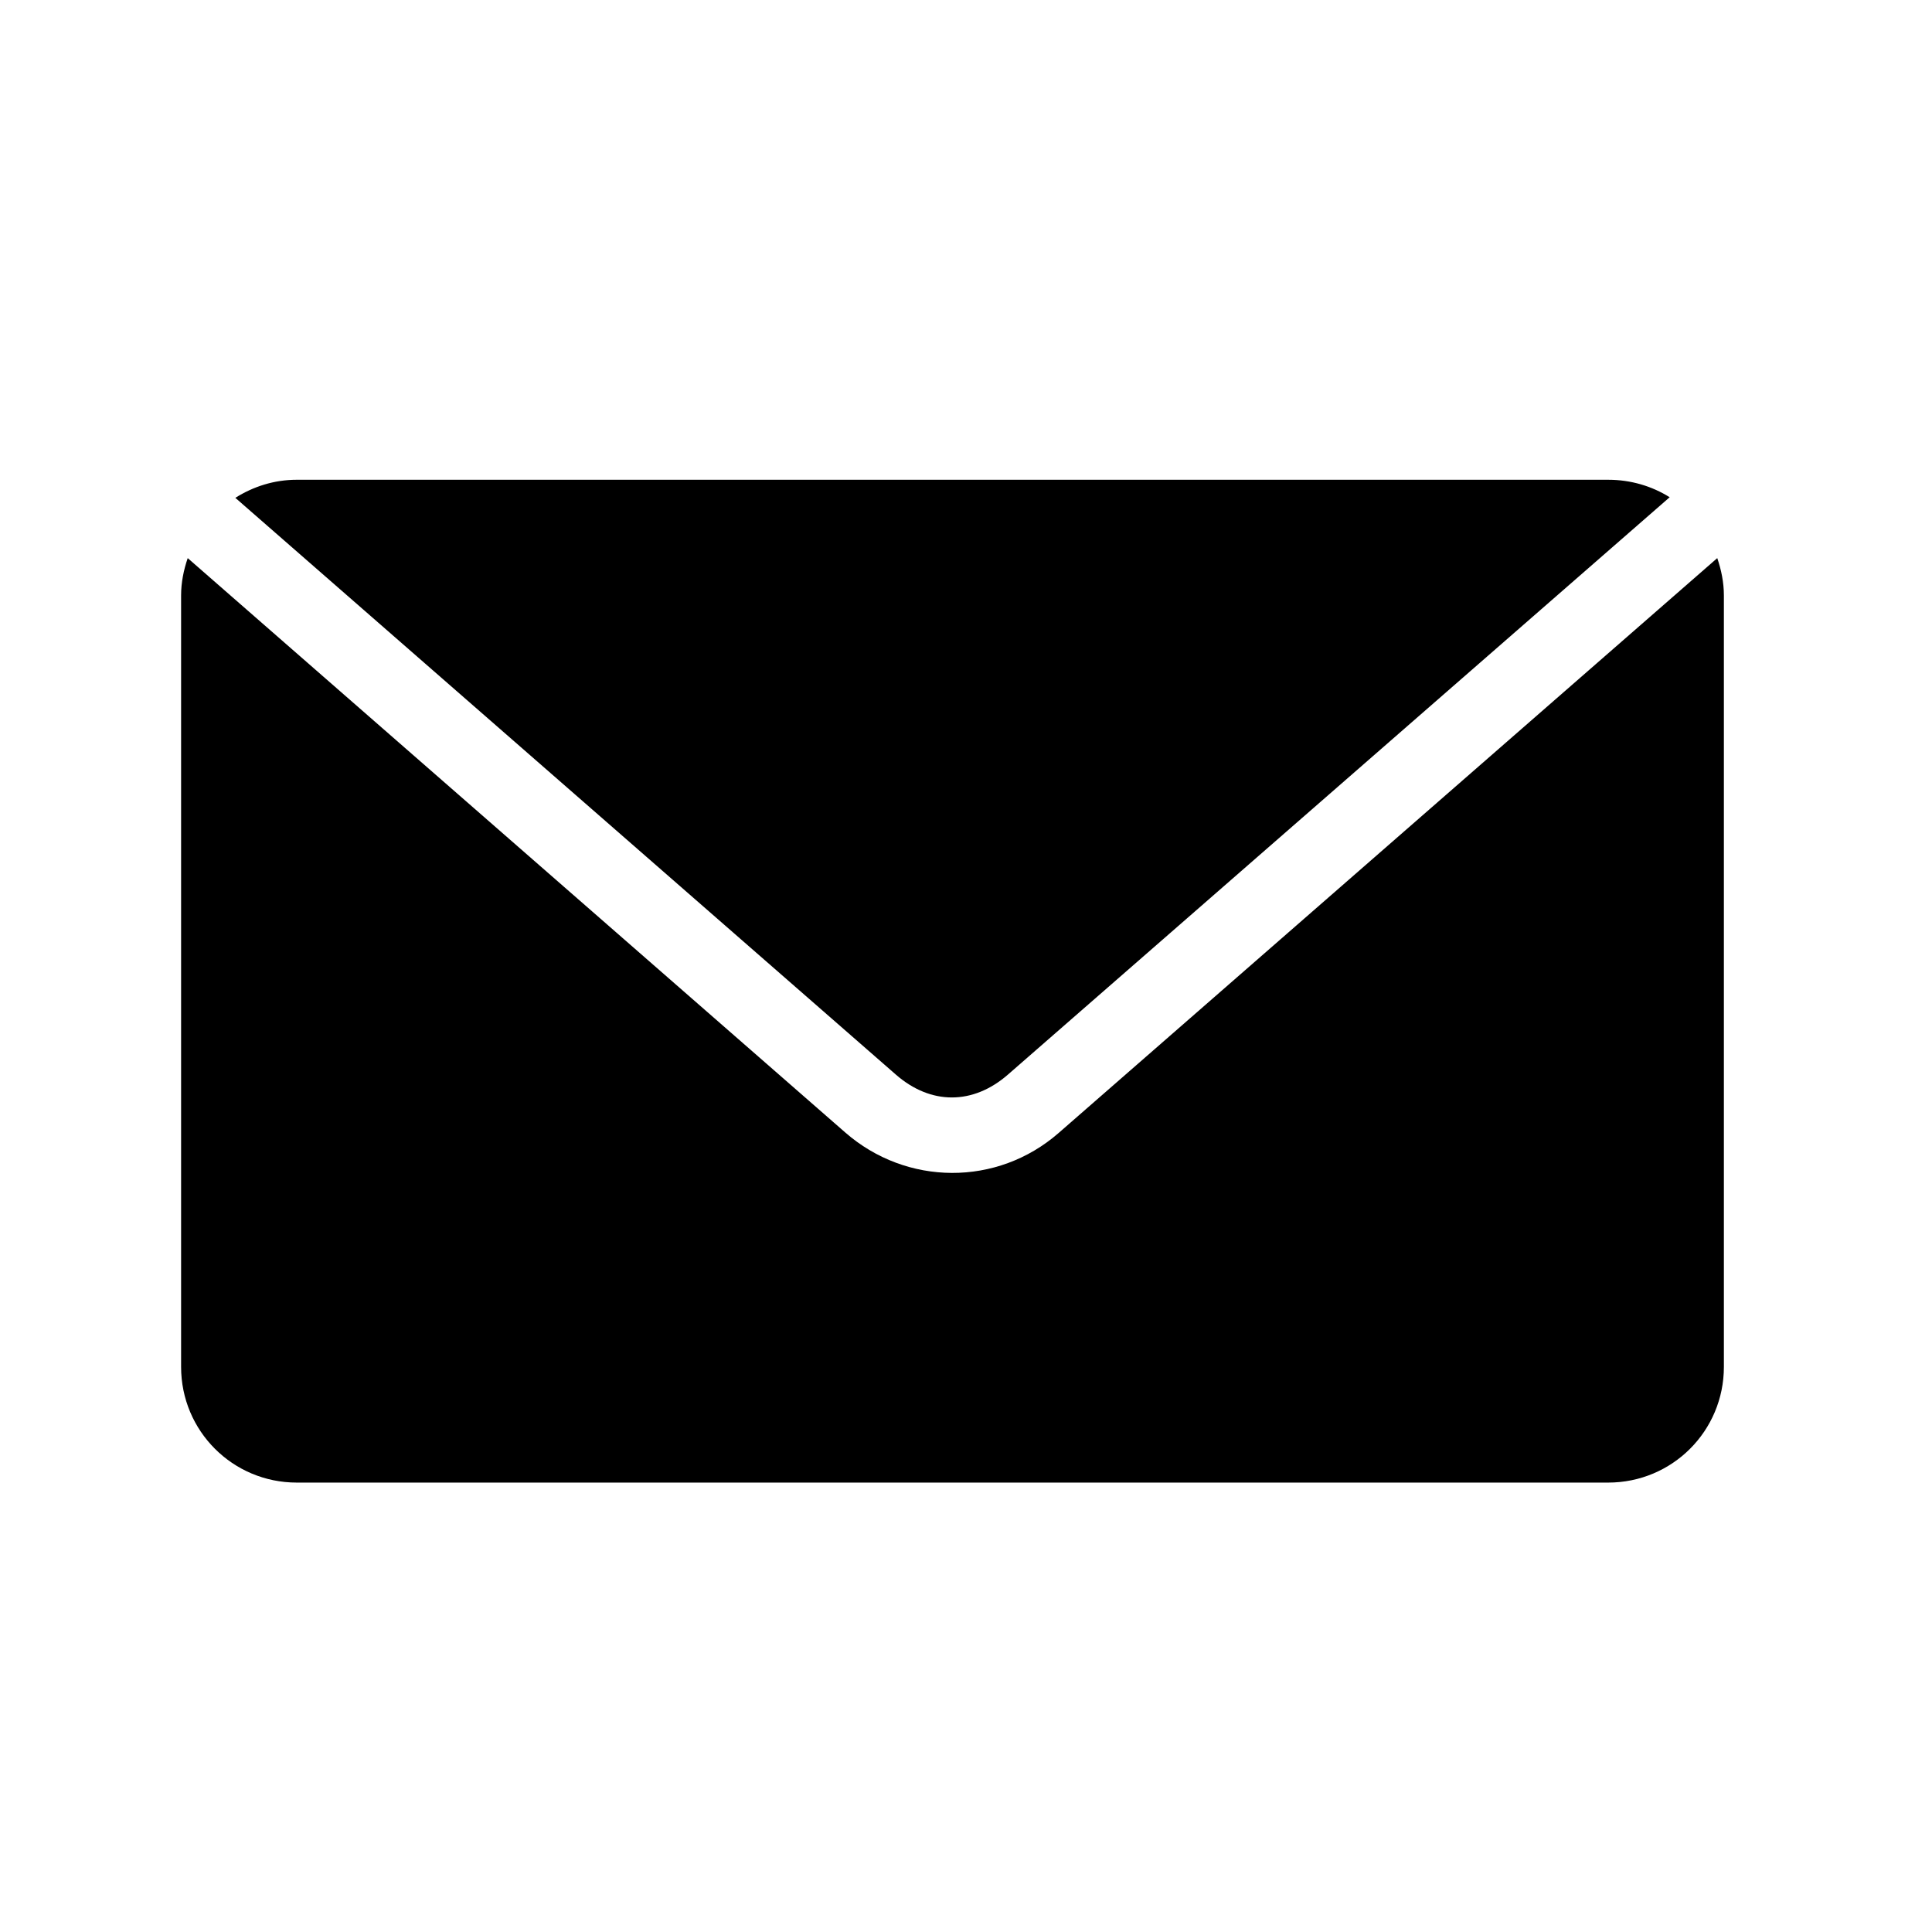
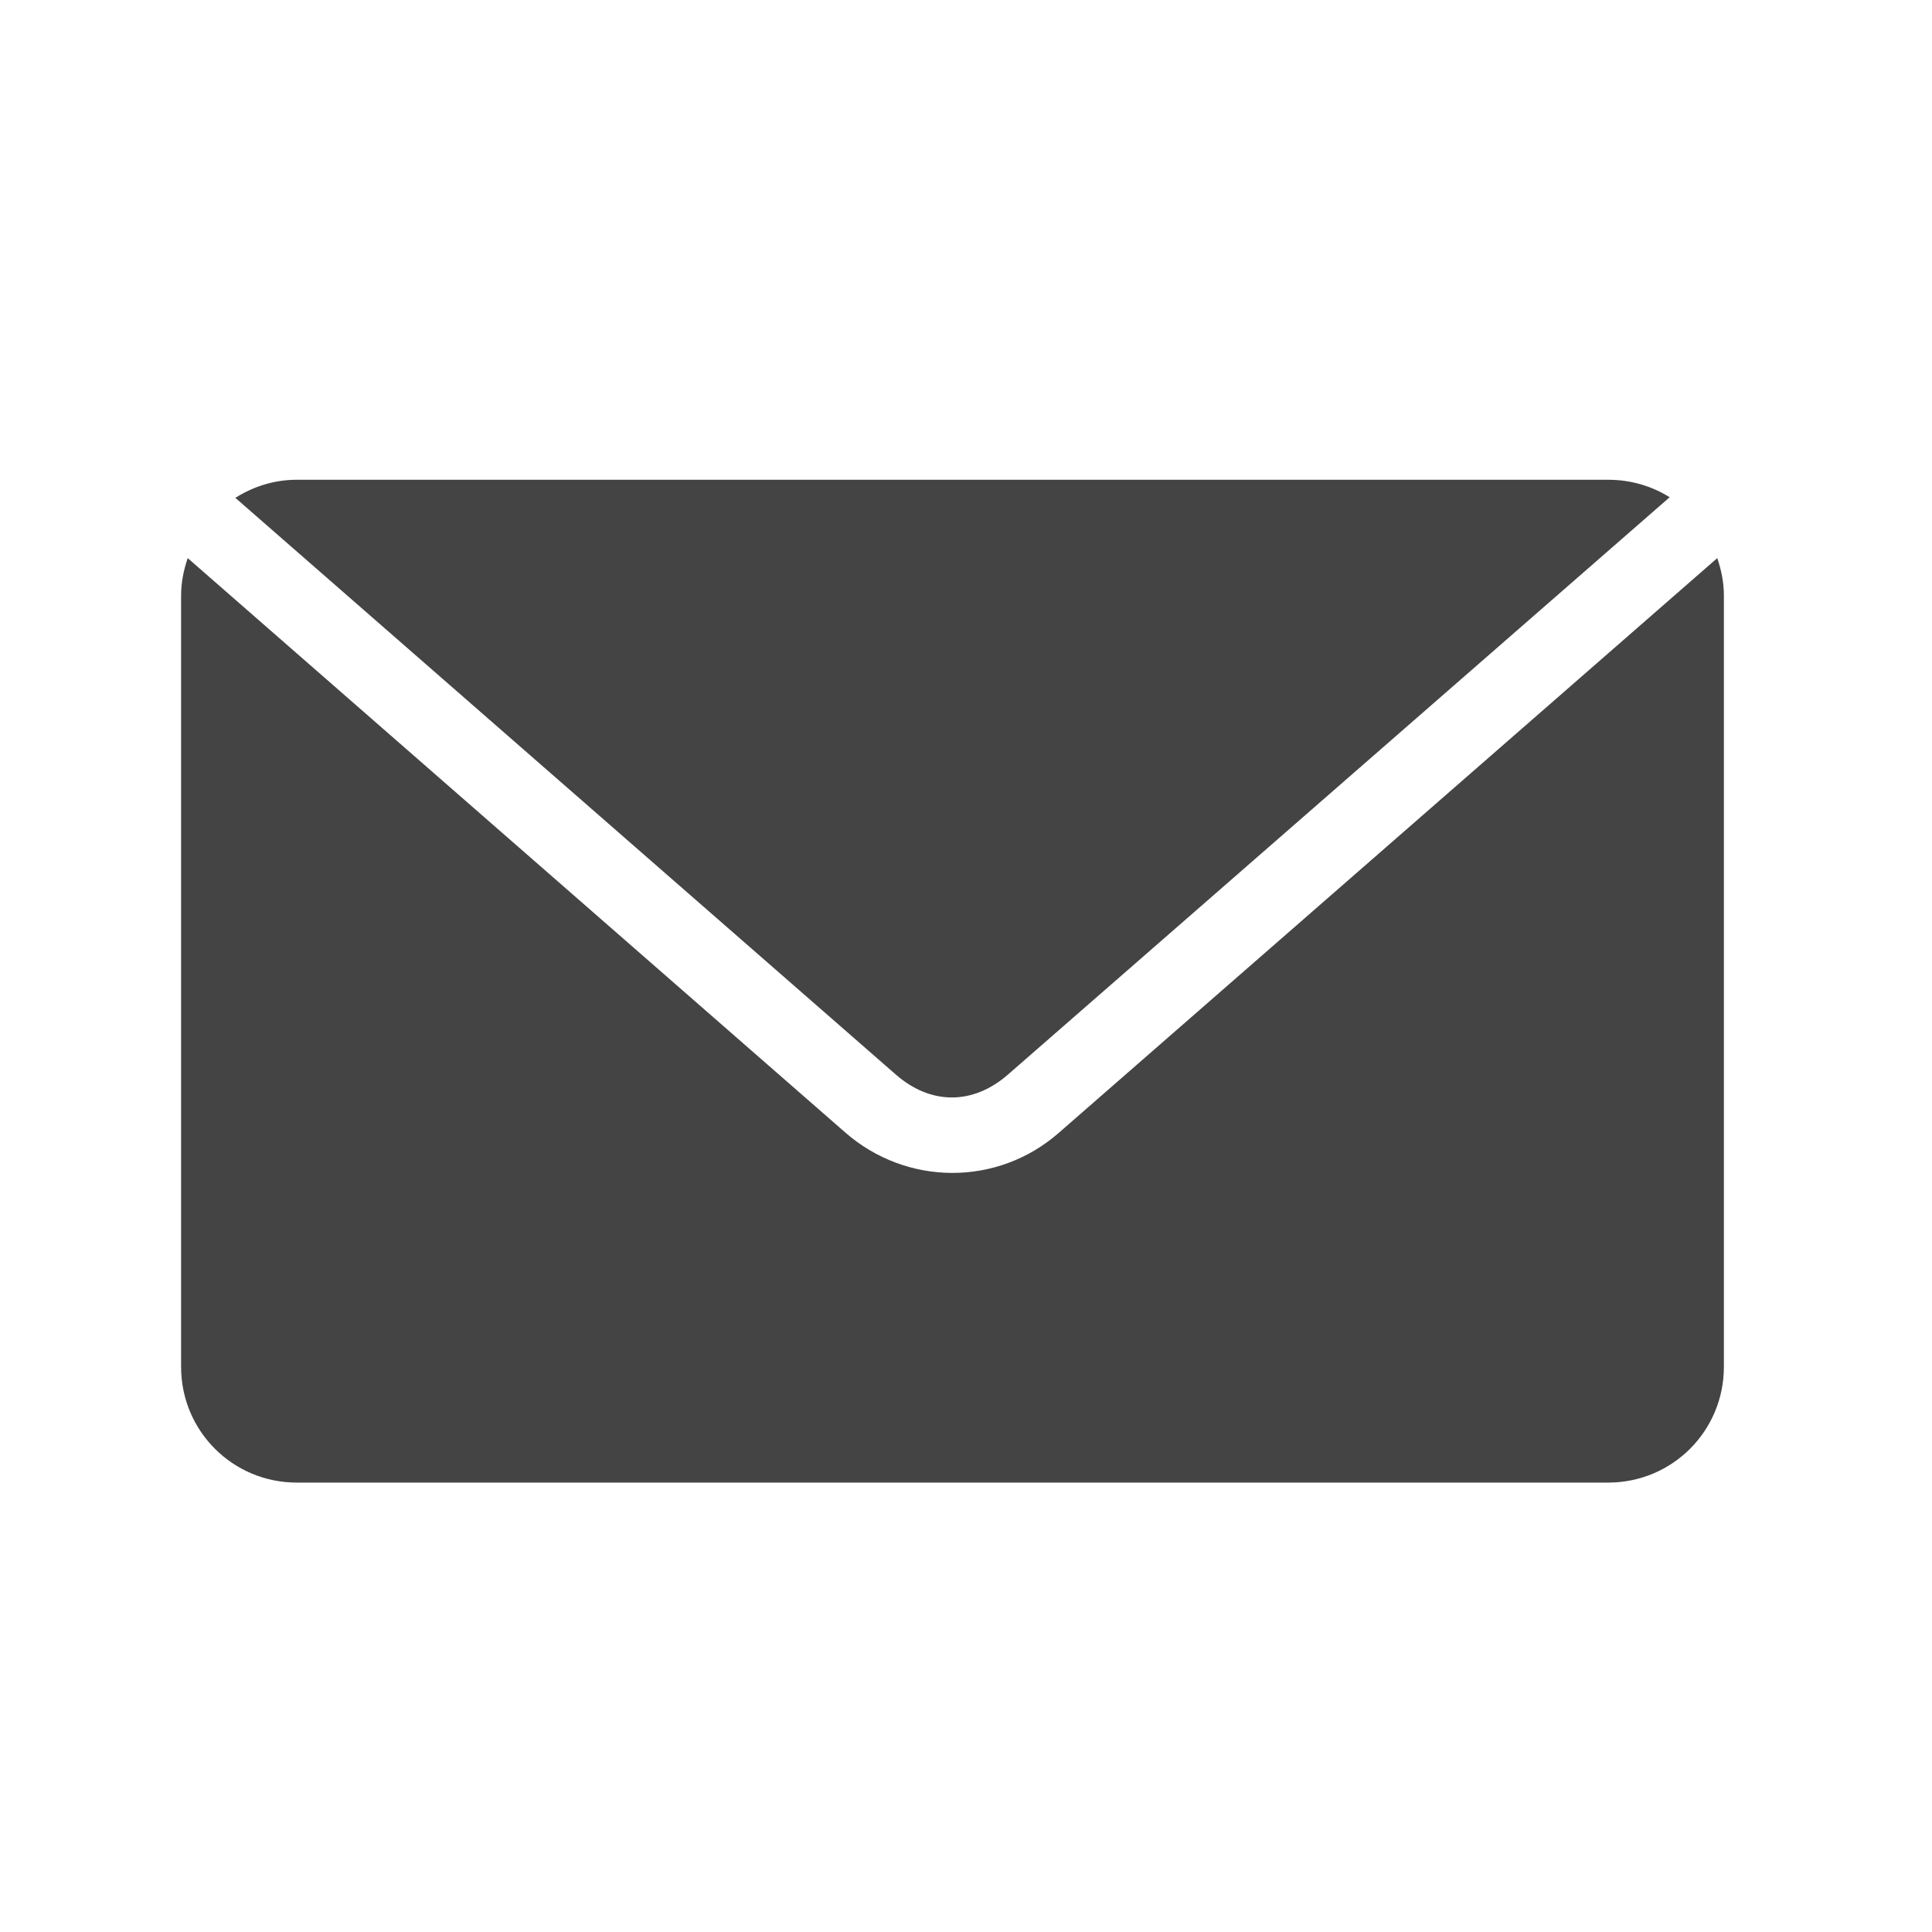
<svg xmlns="http://www.w3.org/2000/svg" version="1.1" id="Layer_1" x="0px" y="0px" width="627px" height="627px" viewBox="0 0 627 627" enable-background="new 0 0 627 627" xml:space="preserve">
  <g transform="translate(0,-952.3622)">
-     <path d="M96.322,1108.061c-7.381,0-14.156,2.218-19.946,5.867l214.356,187.174c11.327,9.896,25.035,9.895,36.379,0l214.752-187.37   c-5.773-3.612-12.611-5.67-19.951-5.67L96.322,1108.061L96.322,1108.061z M60.922,1133.487c-1.302,3.818-2.151,7.858-2.151,12.126   v250.346c0,20.802,16.749,37.553,37.549,37.553h425.589c20.802,0,37.55-16.751,37.55-37.553v-250.346   c0-4.27-0.849-8.308-2.149-12.126l-213.774,186.587c-19.914,17.371-49.323,17.2-69.236-0.193l-213.379-186.39L60.922,1133.487   L60.922,1133.487z" />
+     <path fill="#444444" d="M96.322,1108.061c-7.381,0-14.156,2.218-19.946,5.867l214.356,187.174c11.327,9.896,25.035,9.895,36.379,0l214.752-187.37   c-5.773-3.612-12.611-5.67-19.951-5.67L96.322,1108.061L96.322,1108.061z M60.922,1133.487c-1.302,3.818-2.151,7.858-2.151,12.126   v250.346c0,20.802,16.749,37.553,37.549,37.553h425.589c20.802,0,37.55-16.751,37.55-37.553v-250.346   c0-4.27-0.849-8.308-2.149-12.126l-213.774,186.587c-19.914,17.371-49.323,17.2-69.236-0.193l-213.379-186.39L60.922,1133.487   L60.922,1133.487z" />
  </g>
</svg>
